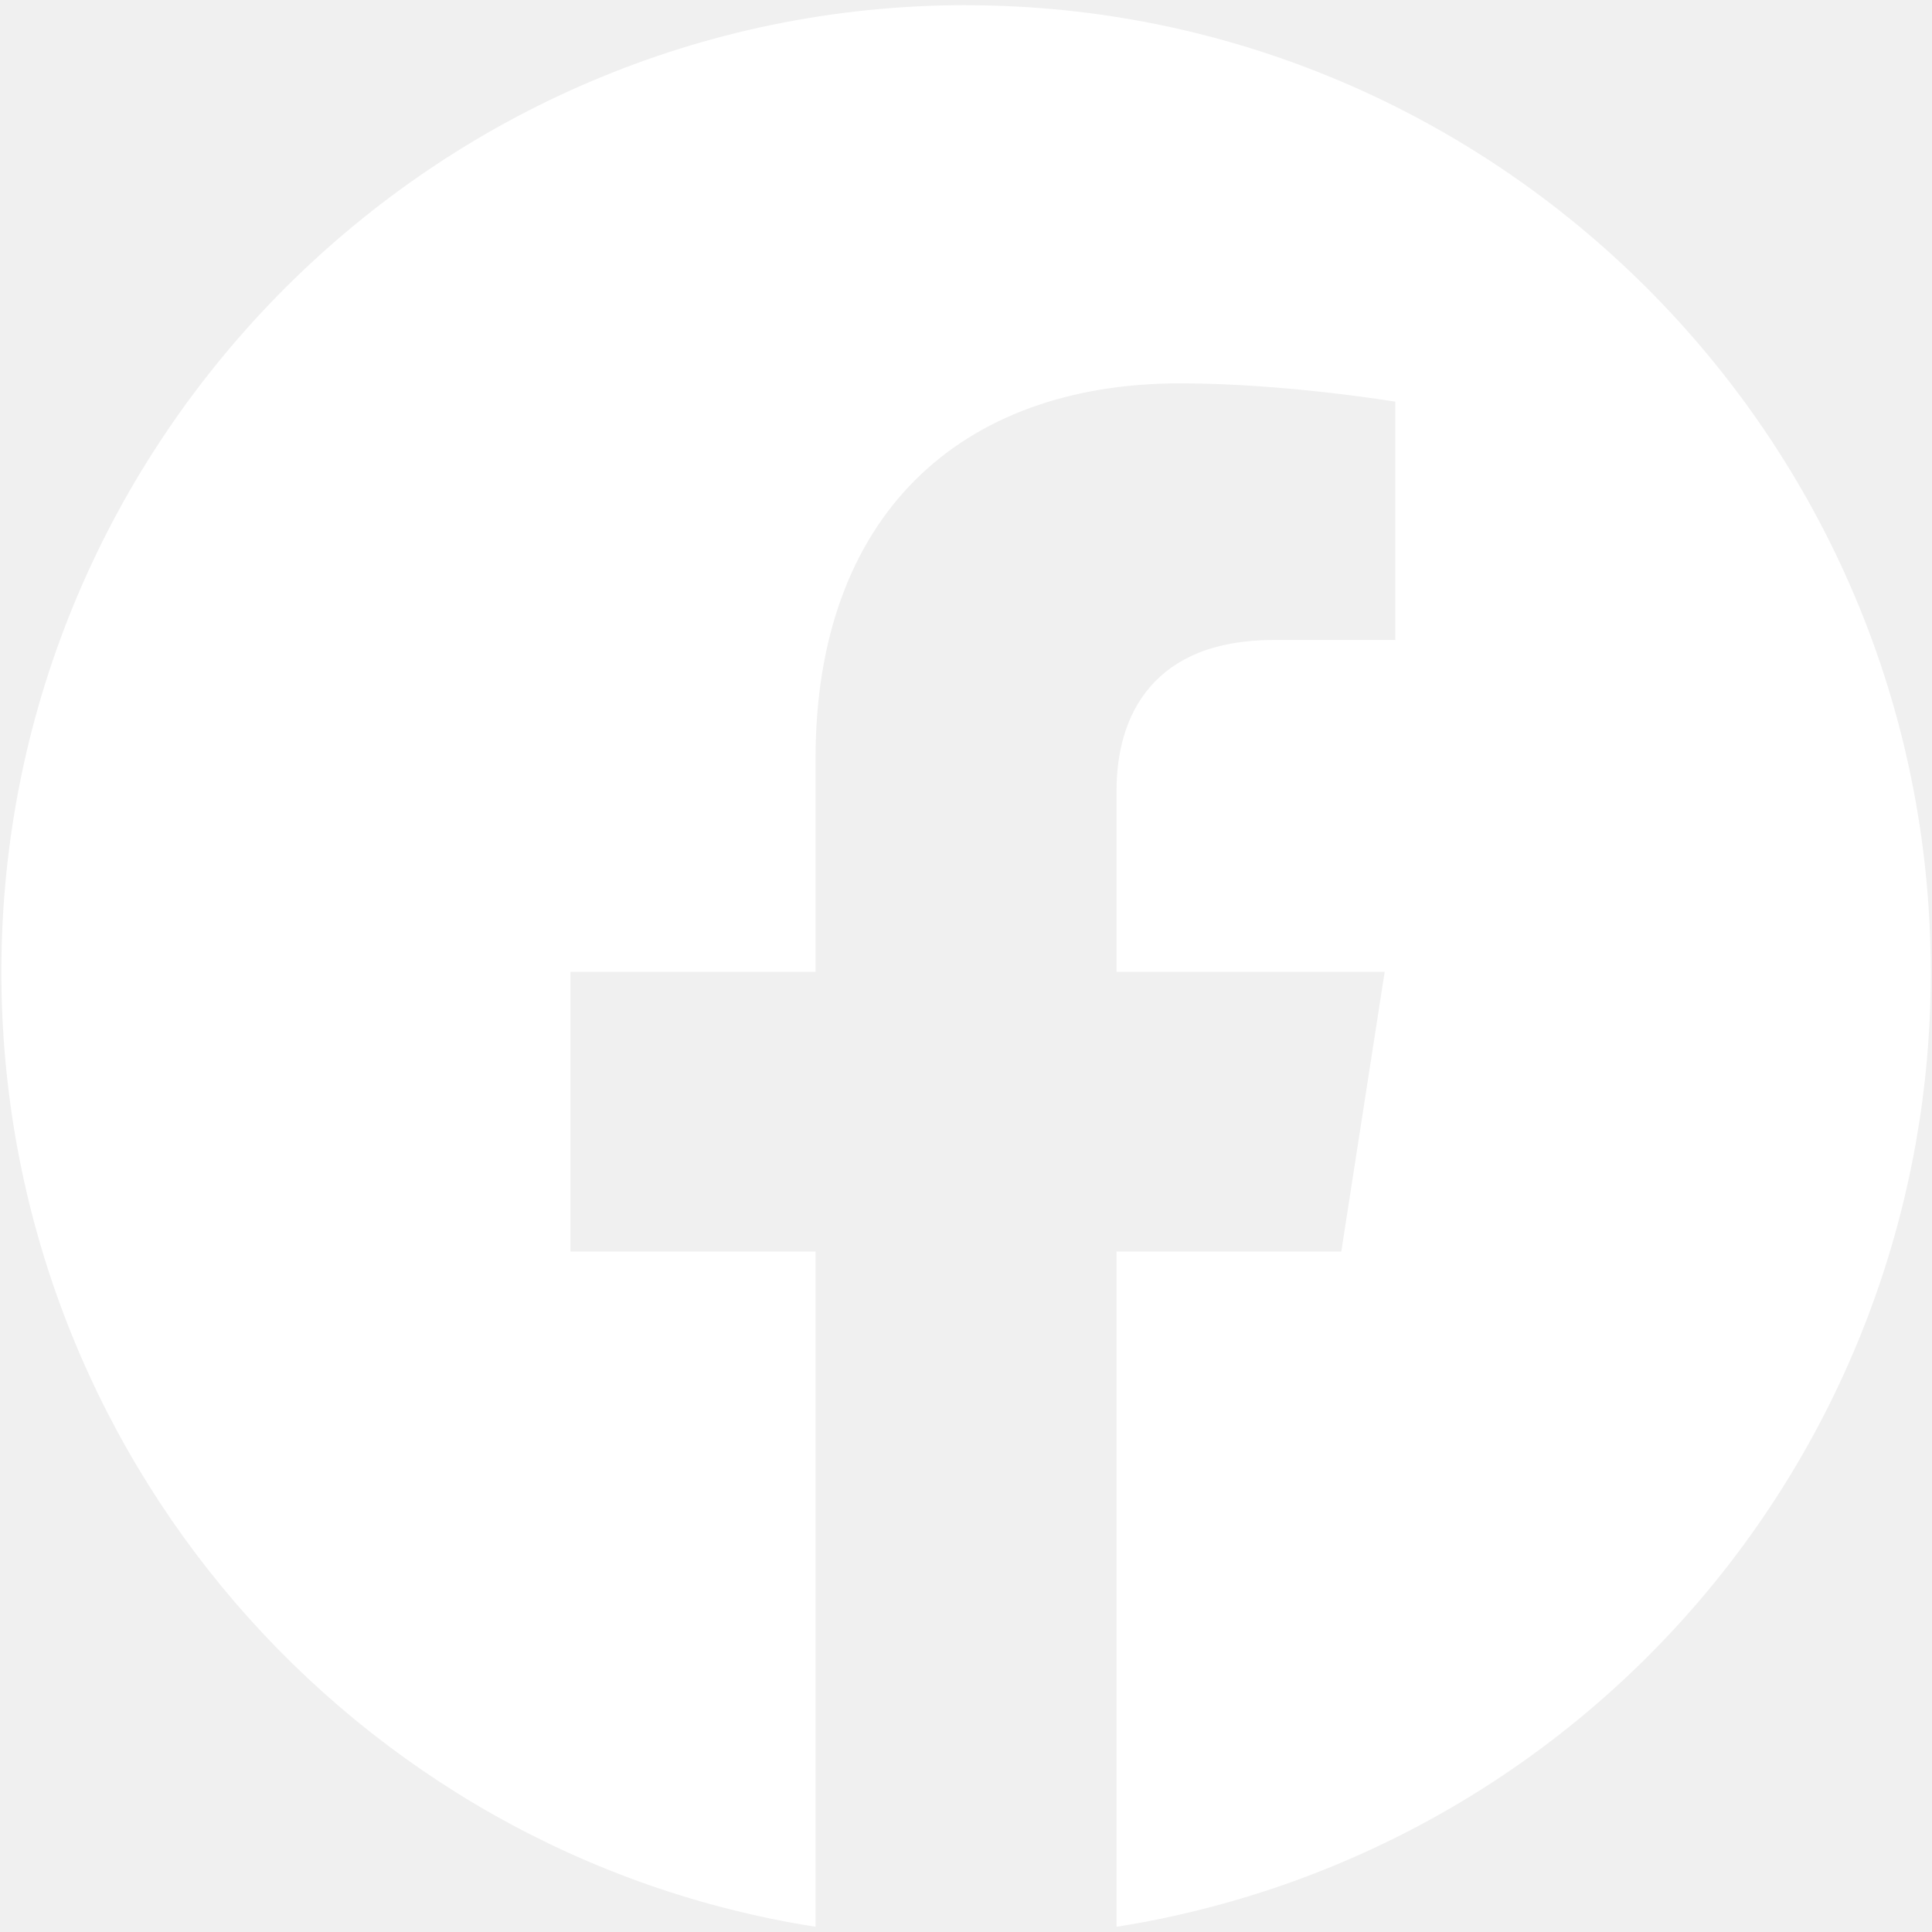
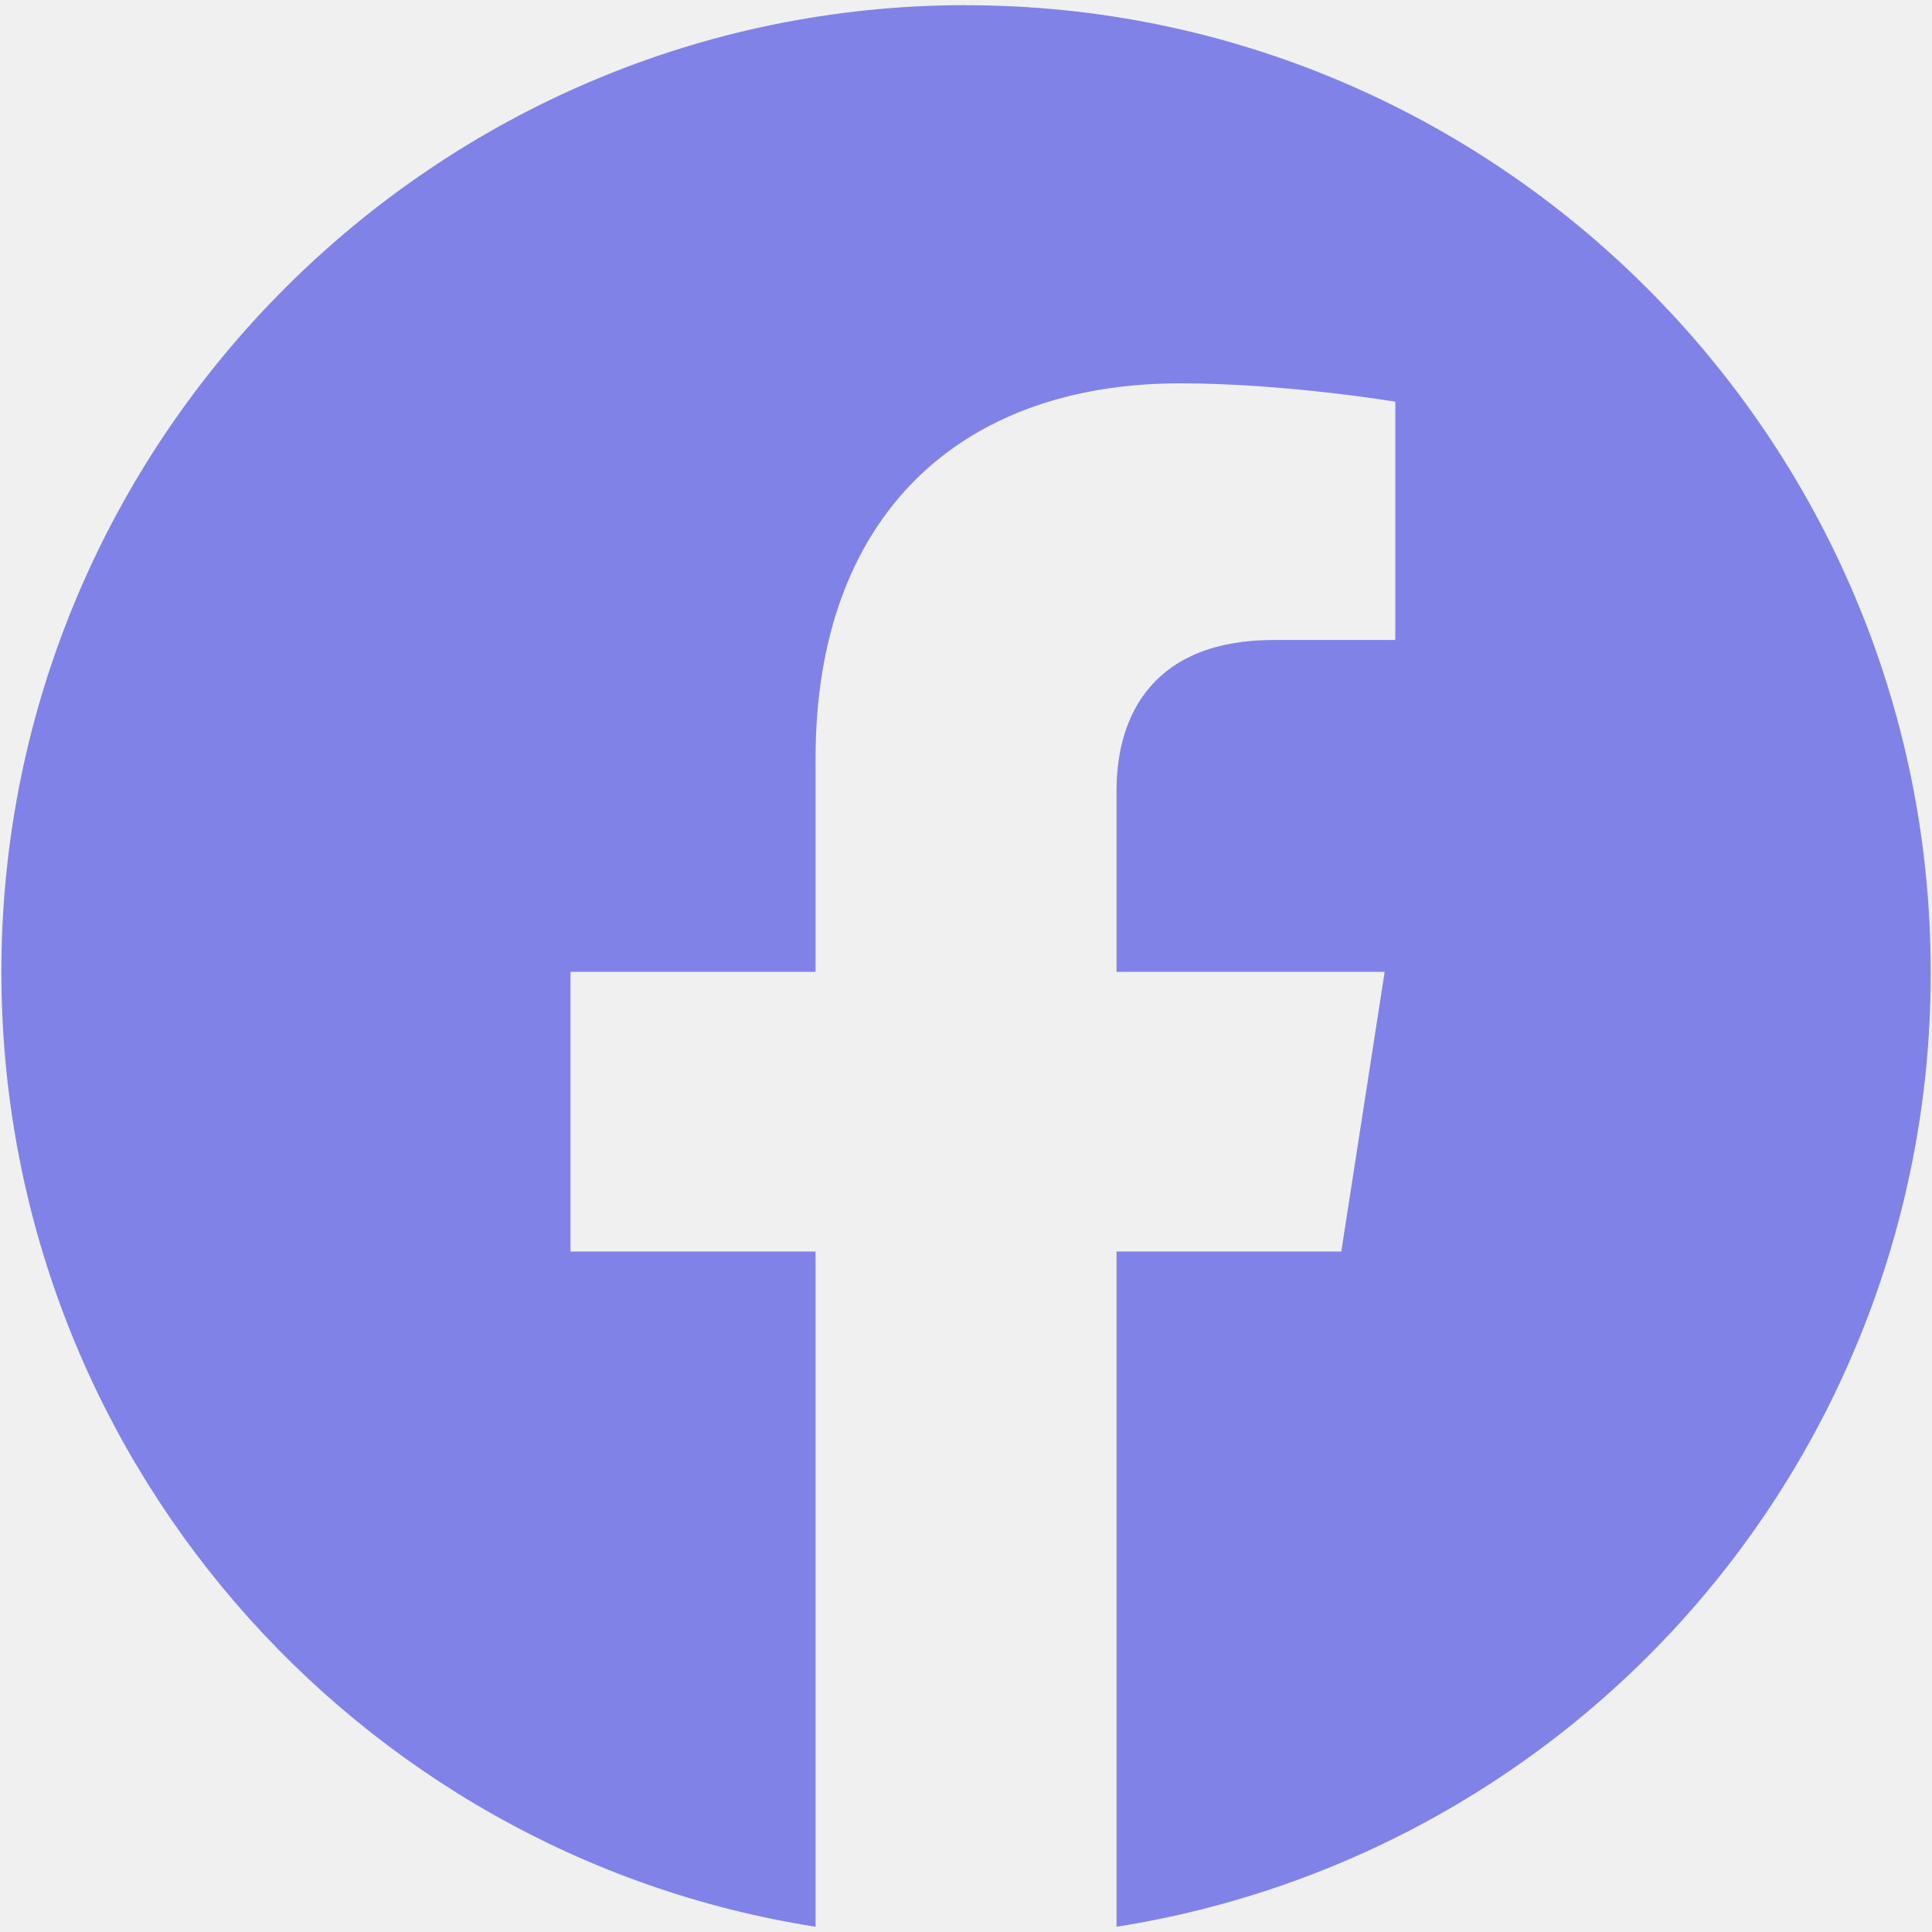
- <svg xmlns="http://www.w3.org/2000/svg" fill="#fff" width="100px" height="100px" viewBox="0 0 24 24" version="1.1">
+ <svg xmlns="http://www.w3.org/2000/svg" fill="#8082e7" width="100px" height="100px" viewBox="0 0 24 24" version="1.1">
  <path d="m 12,0.064 c -6.591,0 -11.983,5.381 -11.983,12.007 0,5.992 4.386,10.965 10.114,11.864 V 15.547 H 7.087 V 12.072 H 10.131 V 9.424 c 0,-3.008 1.786,-4.662 4.53,-4.662 1.306,0 2.672,0.228 2.672,0.228 v 2.96 h -1.51 c -1.486,0 -1.953,0.923 -1.953,1.869 v 2.253 h 3.331 l -0.539,3.475 h -2.792 v 8.388 c 2.824,-0.446 5.395,-1.887 7.25,-4.062 1.855,-2.175 2.871,-4.942 2.864,-7.801 0,-6.627 -5.393,-12.007 -11.983,-12.007 z" />
</svg>
